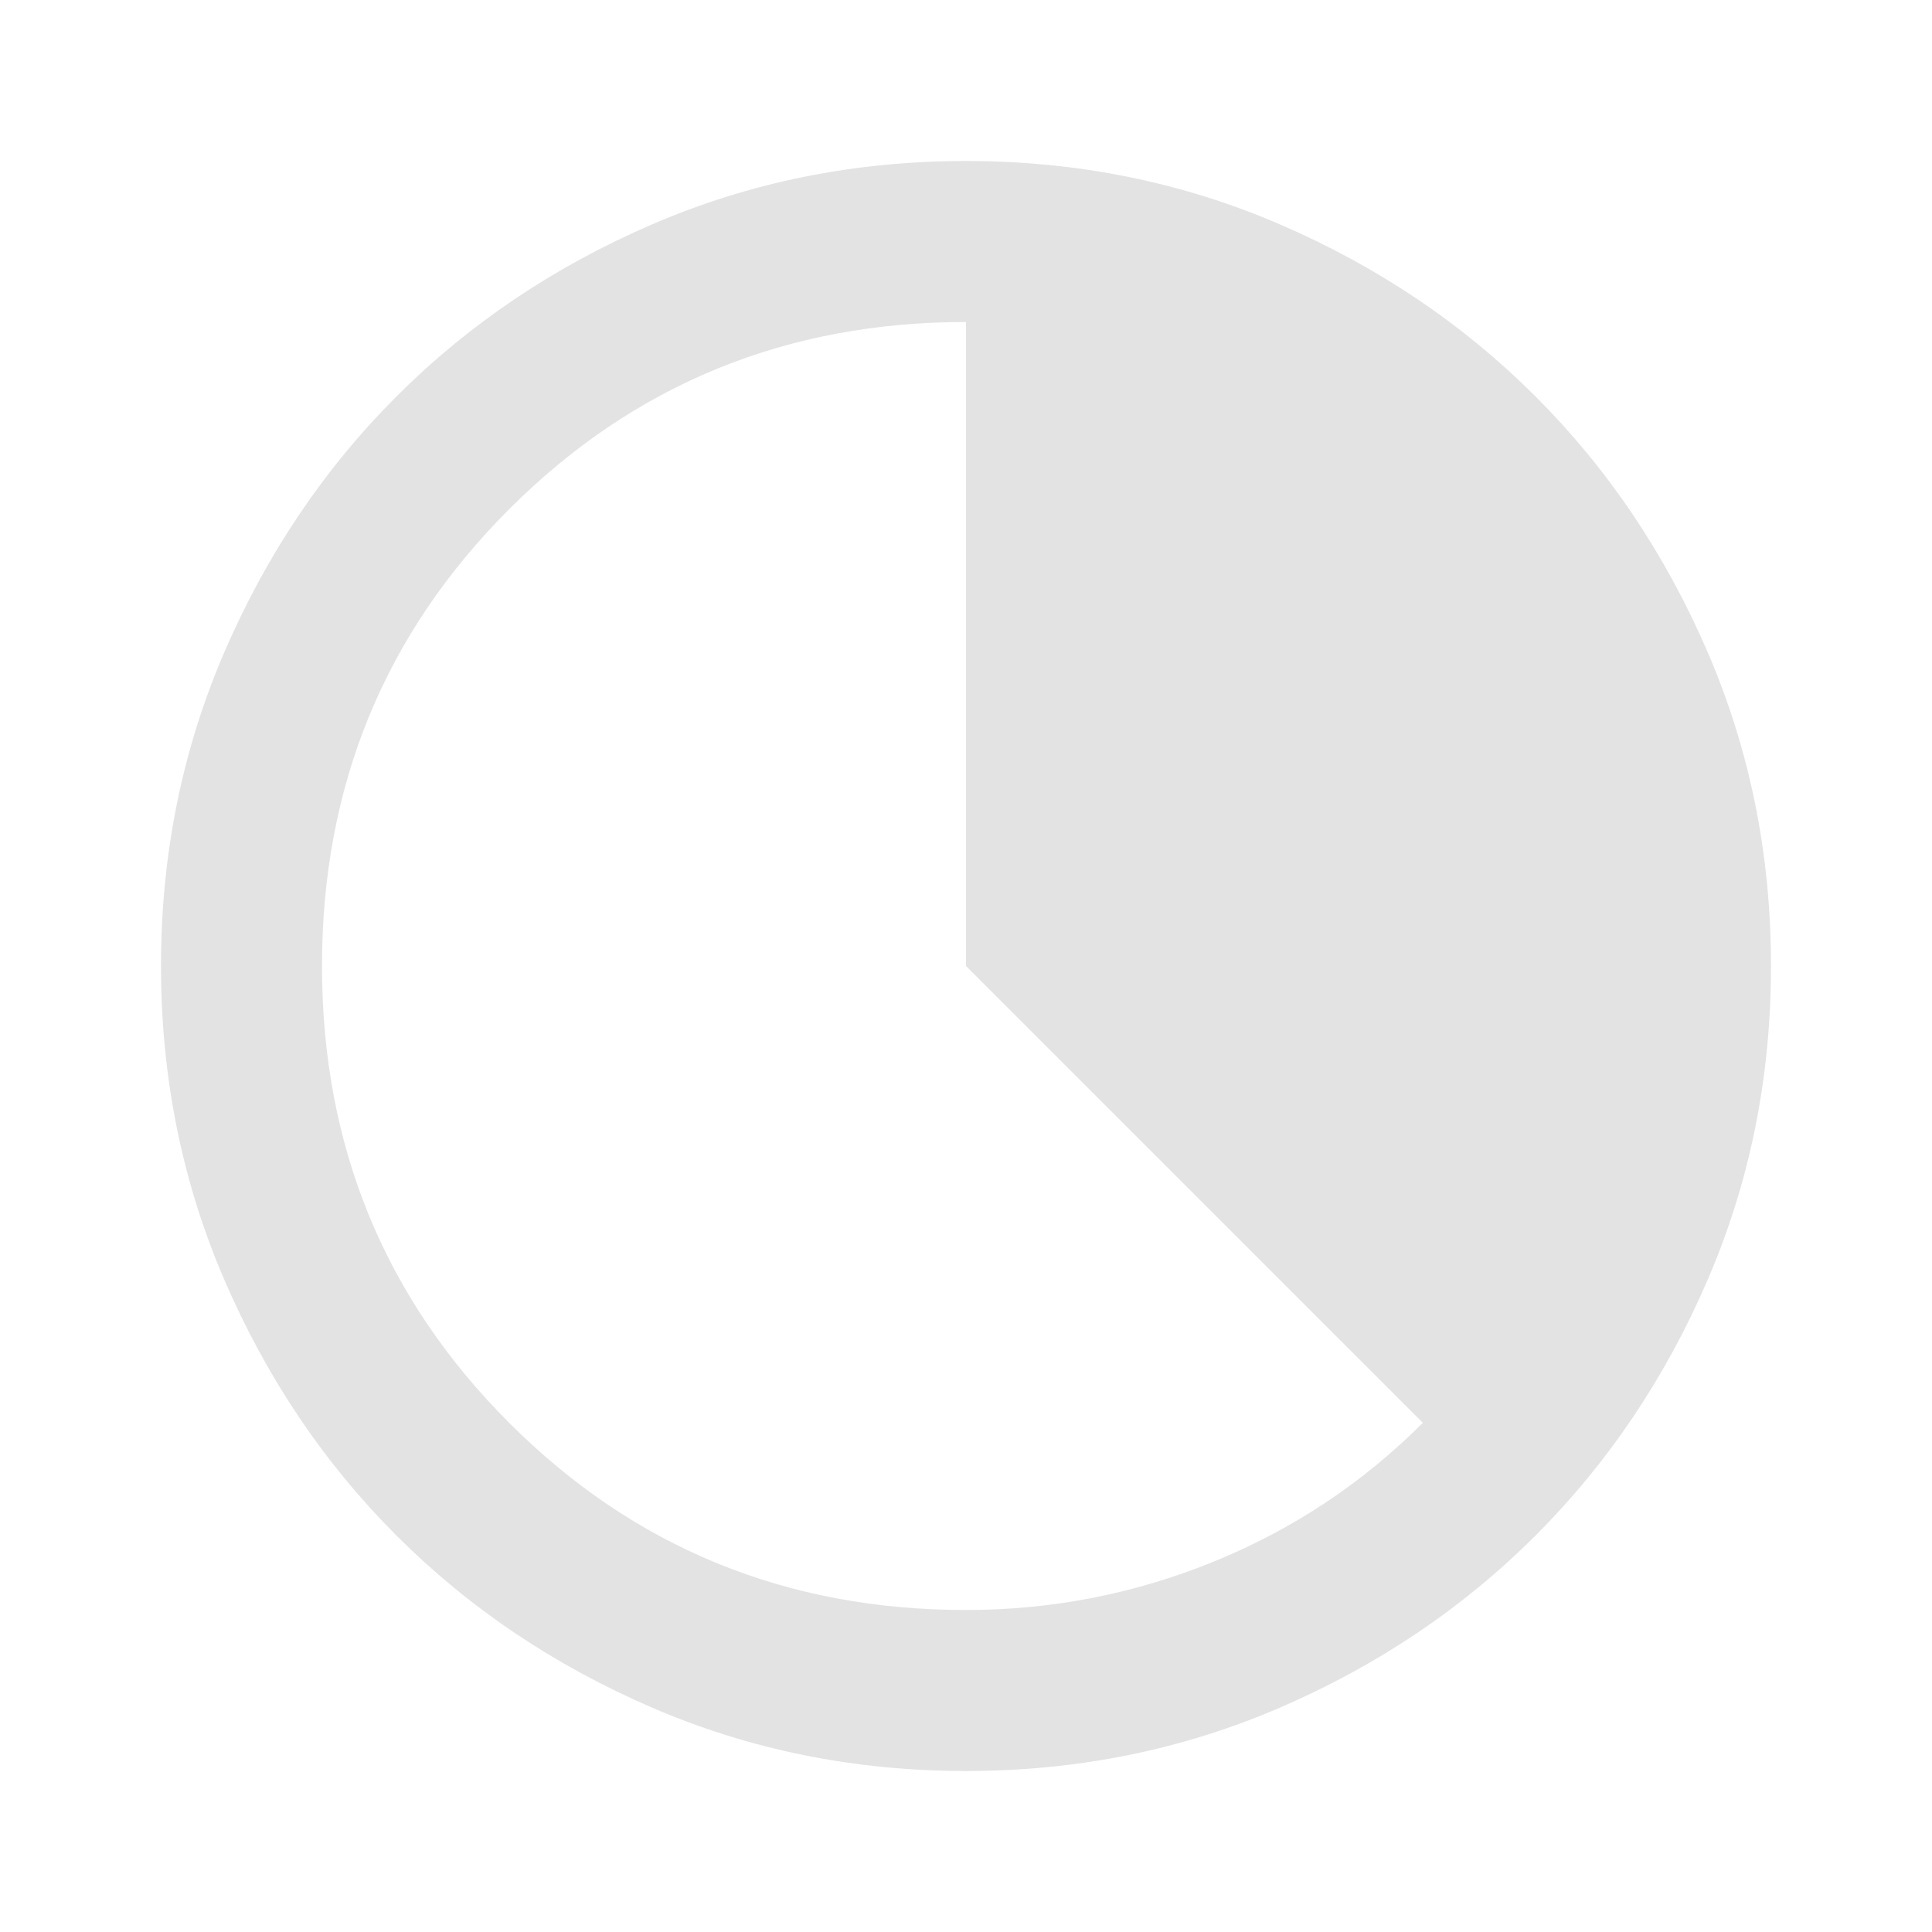
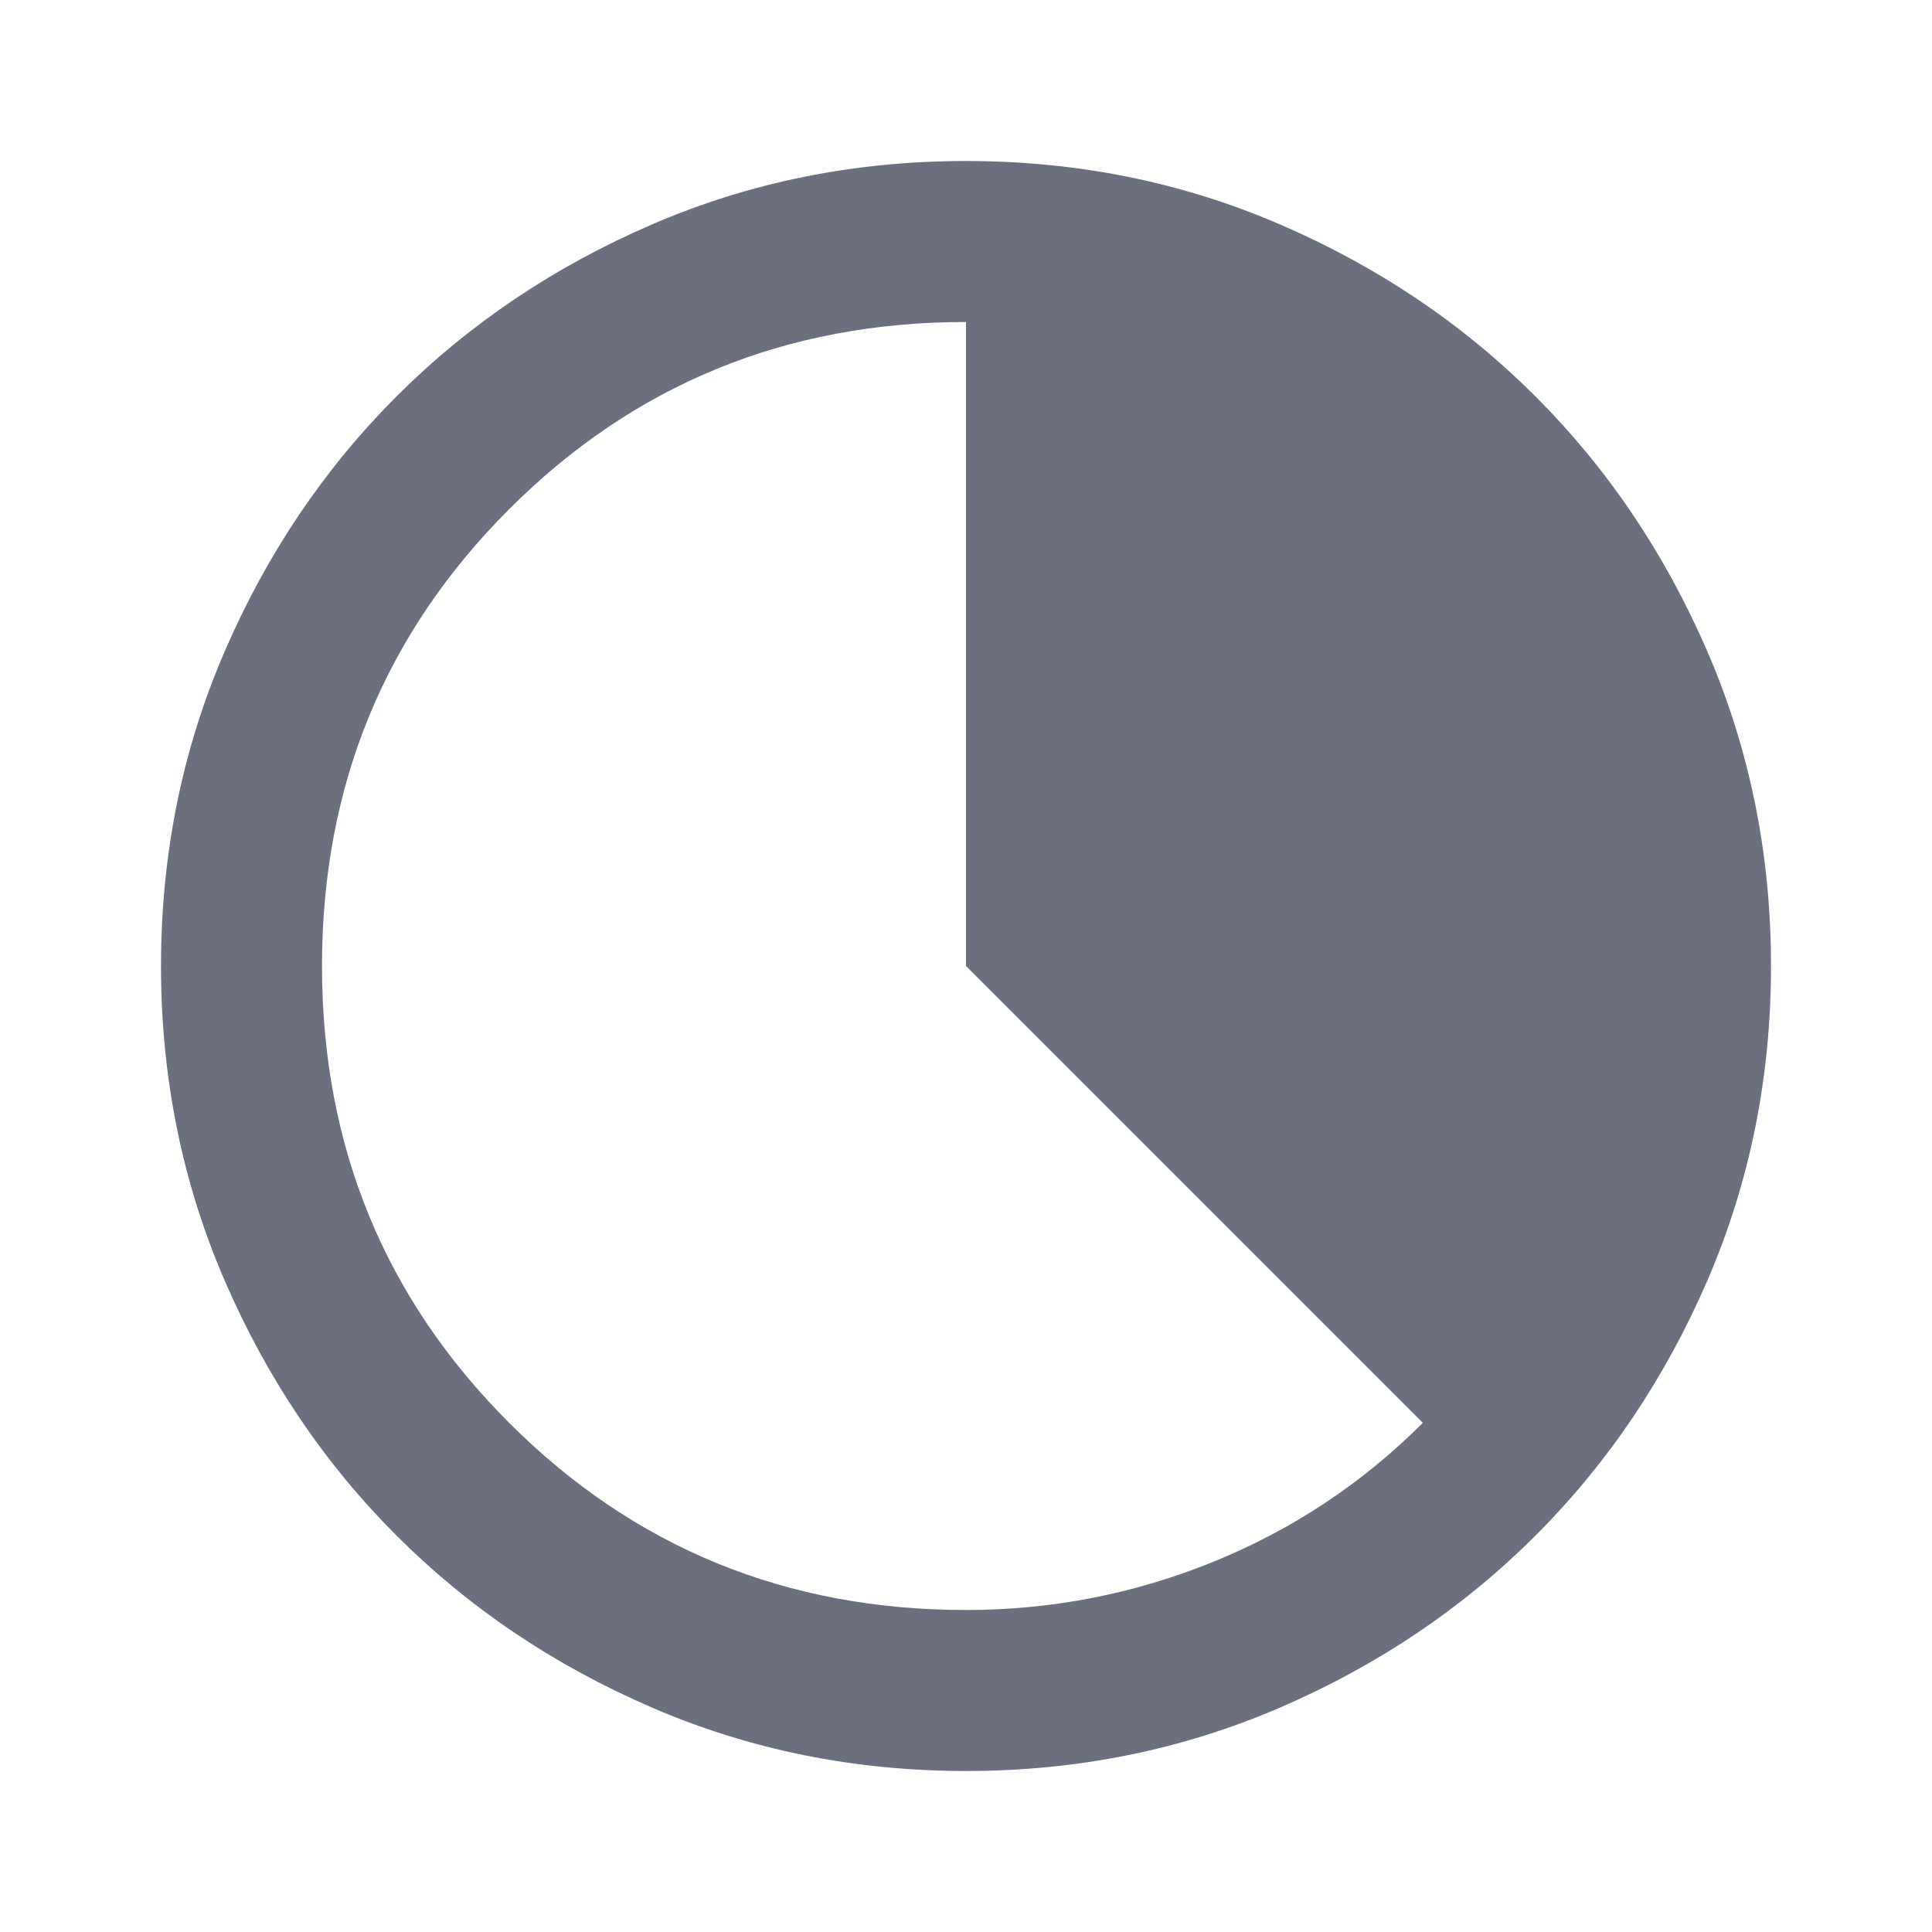
- <svg xmlns="http://www.w3.org/2000/svg" height="24px" viewBox="0 -960 960 960" width="24px" fill="#e3e3e3">
+ <svg xmlns="http://www.w3.org/2000/svg" height="24px" viewBox="0 -960 960 960" width="24px" fill="#6c707e">
  <path d="M324-111.5Q251-143 197-197t-85.5-127Q80-397 80-480t31.5-156Q143-709 197-763t127-85.5Q397-880 480-880t156 31.5Q709-817 763-763t85.5 127Q880-563 880-480t-31.5 156Q817-251 763-197t-127 85.5Q563-80 480-80t-156-31.5ZM480-160q64 0 123-24t104-69L480-480v-320q-134 0-227 93t-93 227q0 134 93 227t227 93Z" />
</svg>
